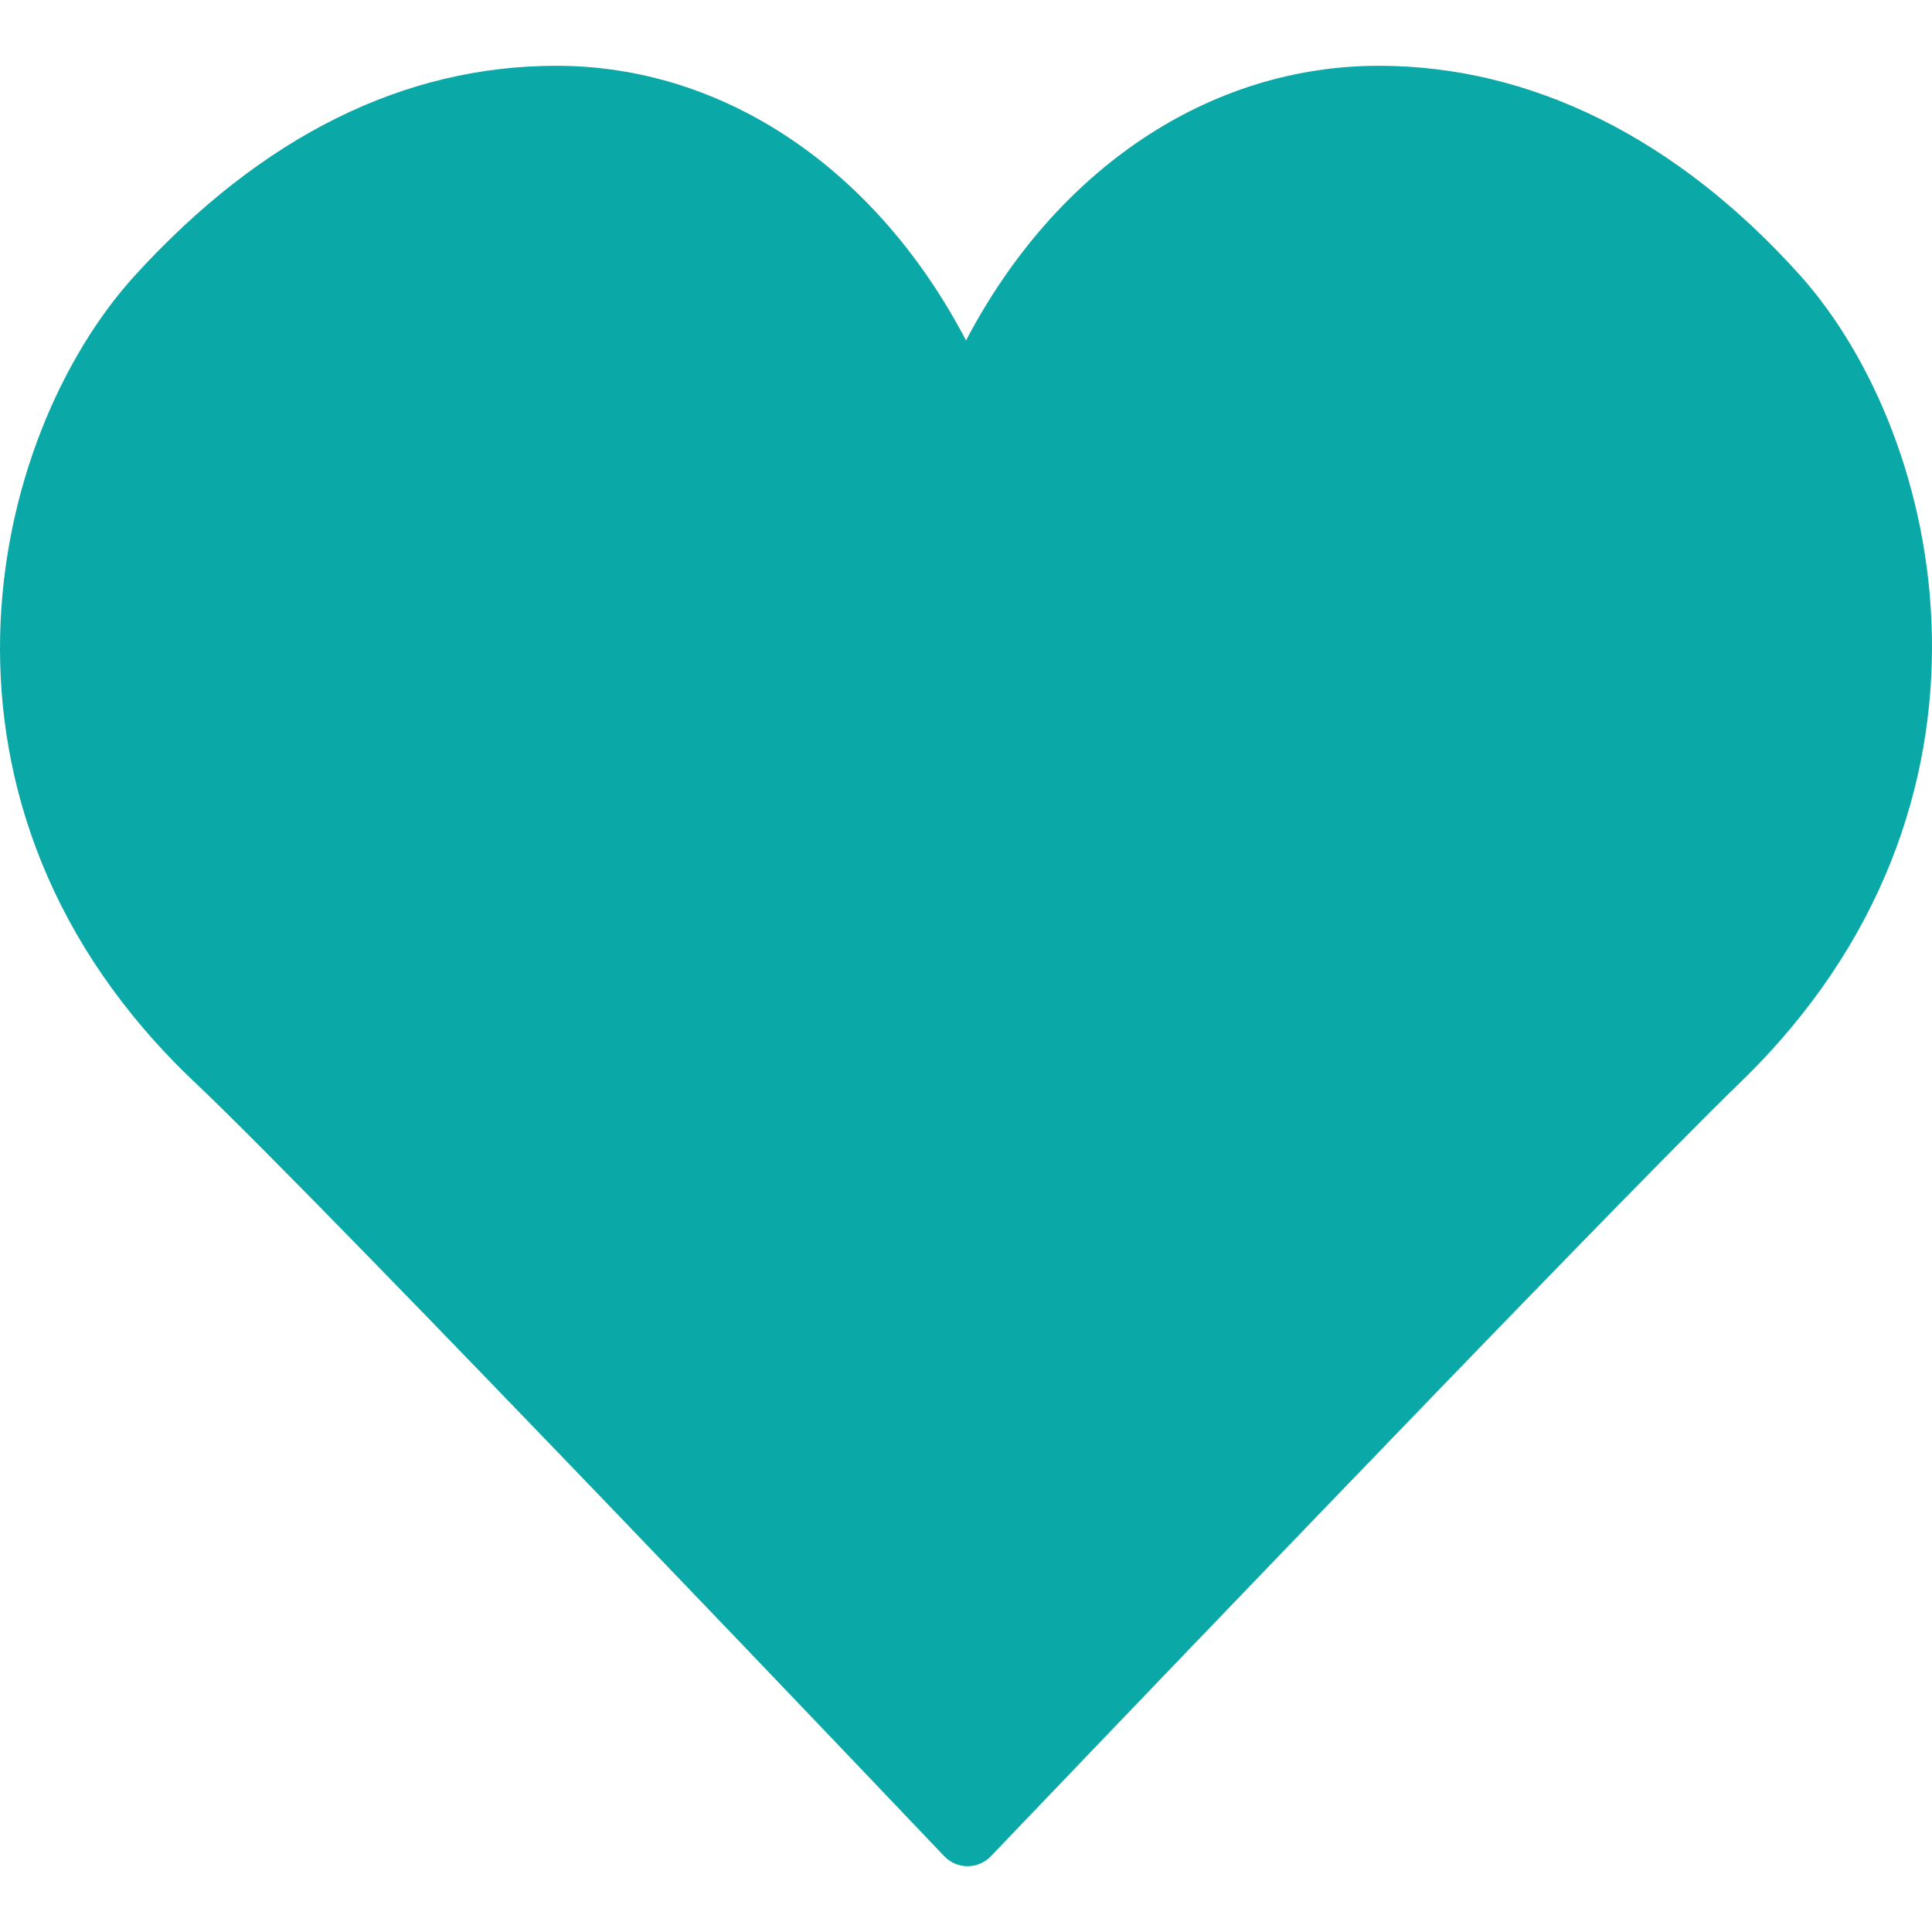
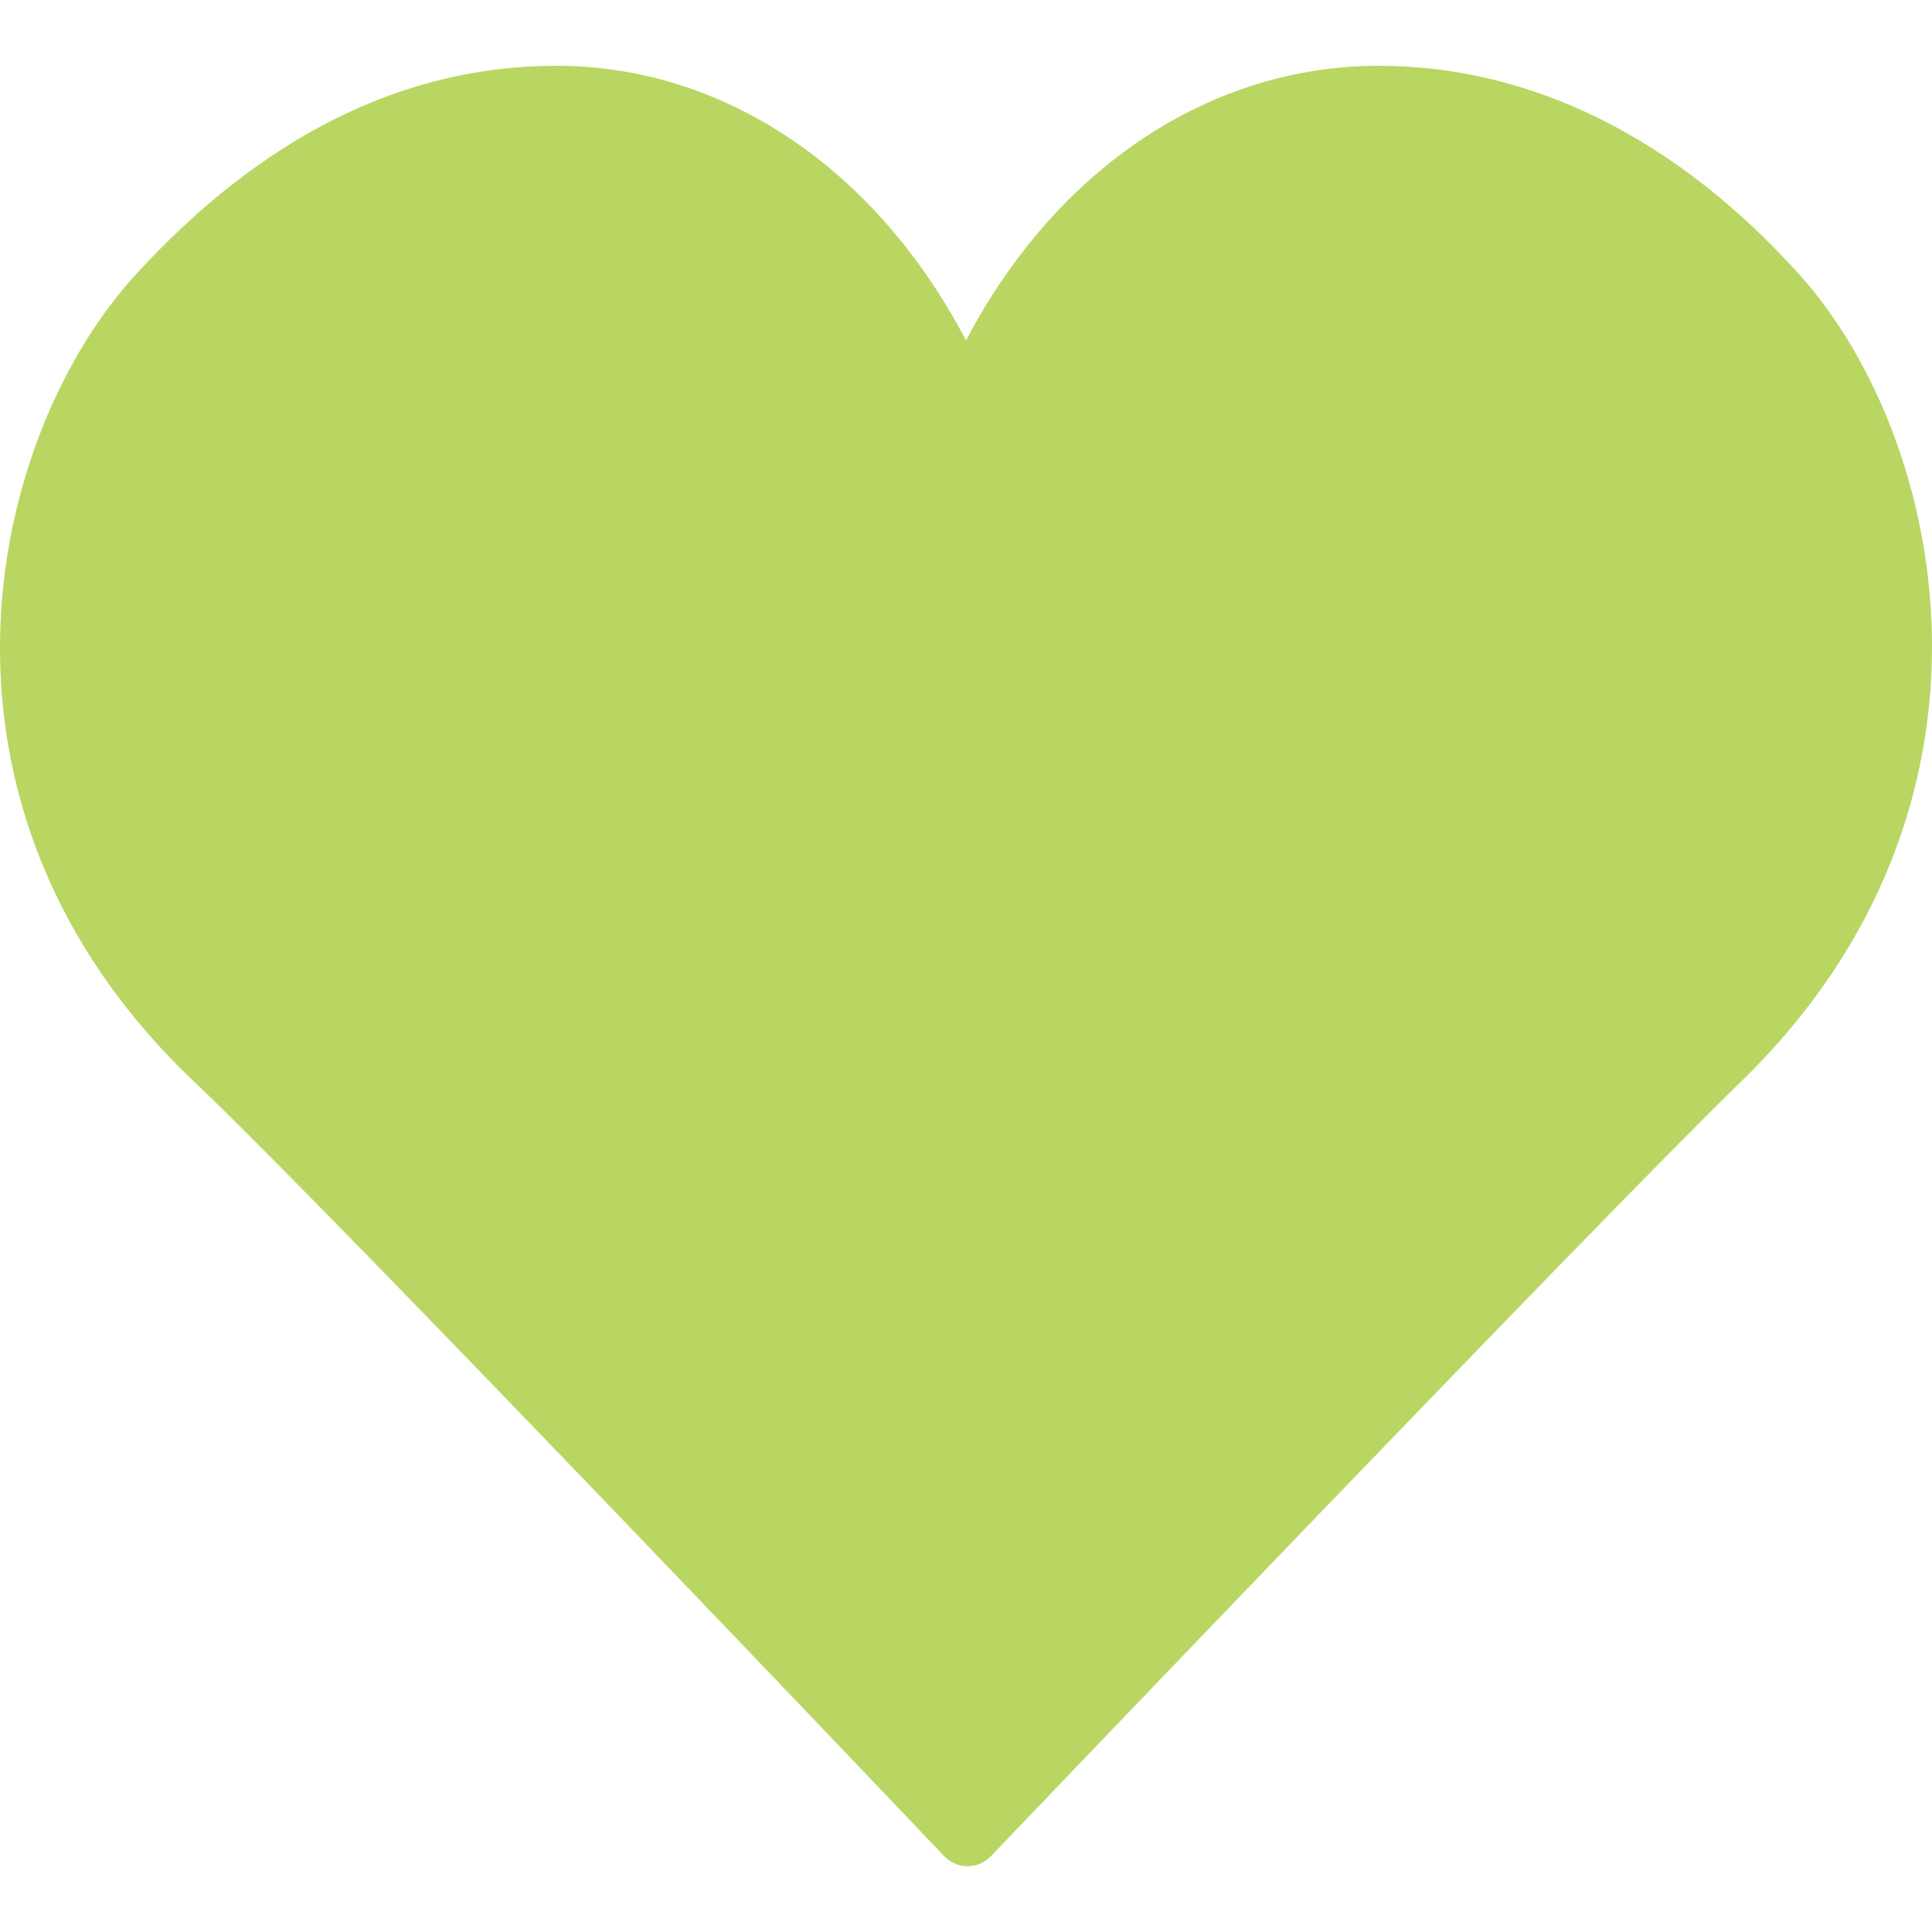
<svg xmlns="http://www.w3.org/2000/svg" version="1.1" id="Layer_1" x="0px" y="0px" viewBox="0 0 503.876 503.876" style="enable-background:new 0 0 503.876 503.876;" xml:space="preserve">
-   <path fill="#0aa8a7" d="M469.361,71.689c-32.071-35.681-70.026-54.532-109.761-54.532c-44.309,0-84.27,27.01-107.654,71.638    c-23.334-44.628-62.993-71.638-106.857-71.638c-39.743,0-76.649,18.331-109.719,54.482    C-3.392,114.042-25.273,210.34,50.889,282.356c35.143,33.221,193.779,200.074,195.374,201.753c1.586,1.662,3.785,2.61,6.077,2.61    h0.008c2.291,0,4.482-0.94,6.068-2.594c1.603-1.679,160.667-168.163,195.458-201.837    C528.576,209.962,507.274,113.866,469.361,71.689z" />
+   <path fill="#B9D662" d="M469.361,71.689c-32.071-35.681-70.026-54.532-109.761-54.532c-44.309,0-84.27,27.01-107.654,71.638    c-23.334-44.628-62.993-71.638-106.857-71.638c-39.743,0-76.649,18.331-109.719,54.482    C-3.392,114.042-25.273,210.34,50.889,282.356c35.143,33.221,193.779,200.074,195.374,201.753c1.586,1.662,3.785,2.61,6.077,2.61    h0.008c2.291,0,4.482-0.94,6.068-2.594c1.603-1.679,160.667-168.163,195.458-201.837    C528.576,209.962,507.274,113.866,469.361,71.689z" />
</svg>
